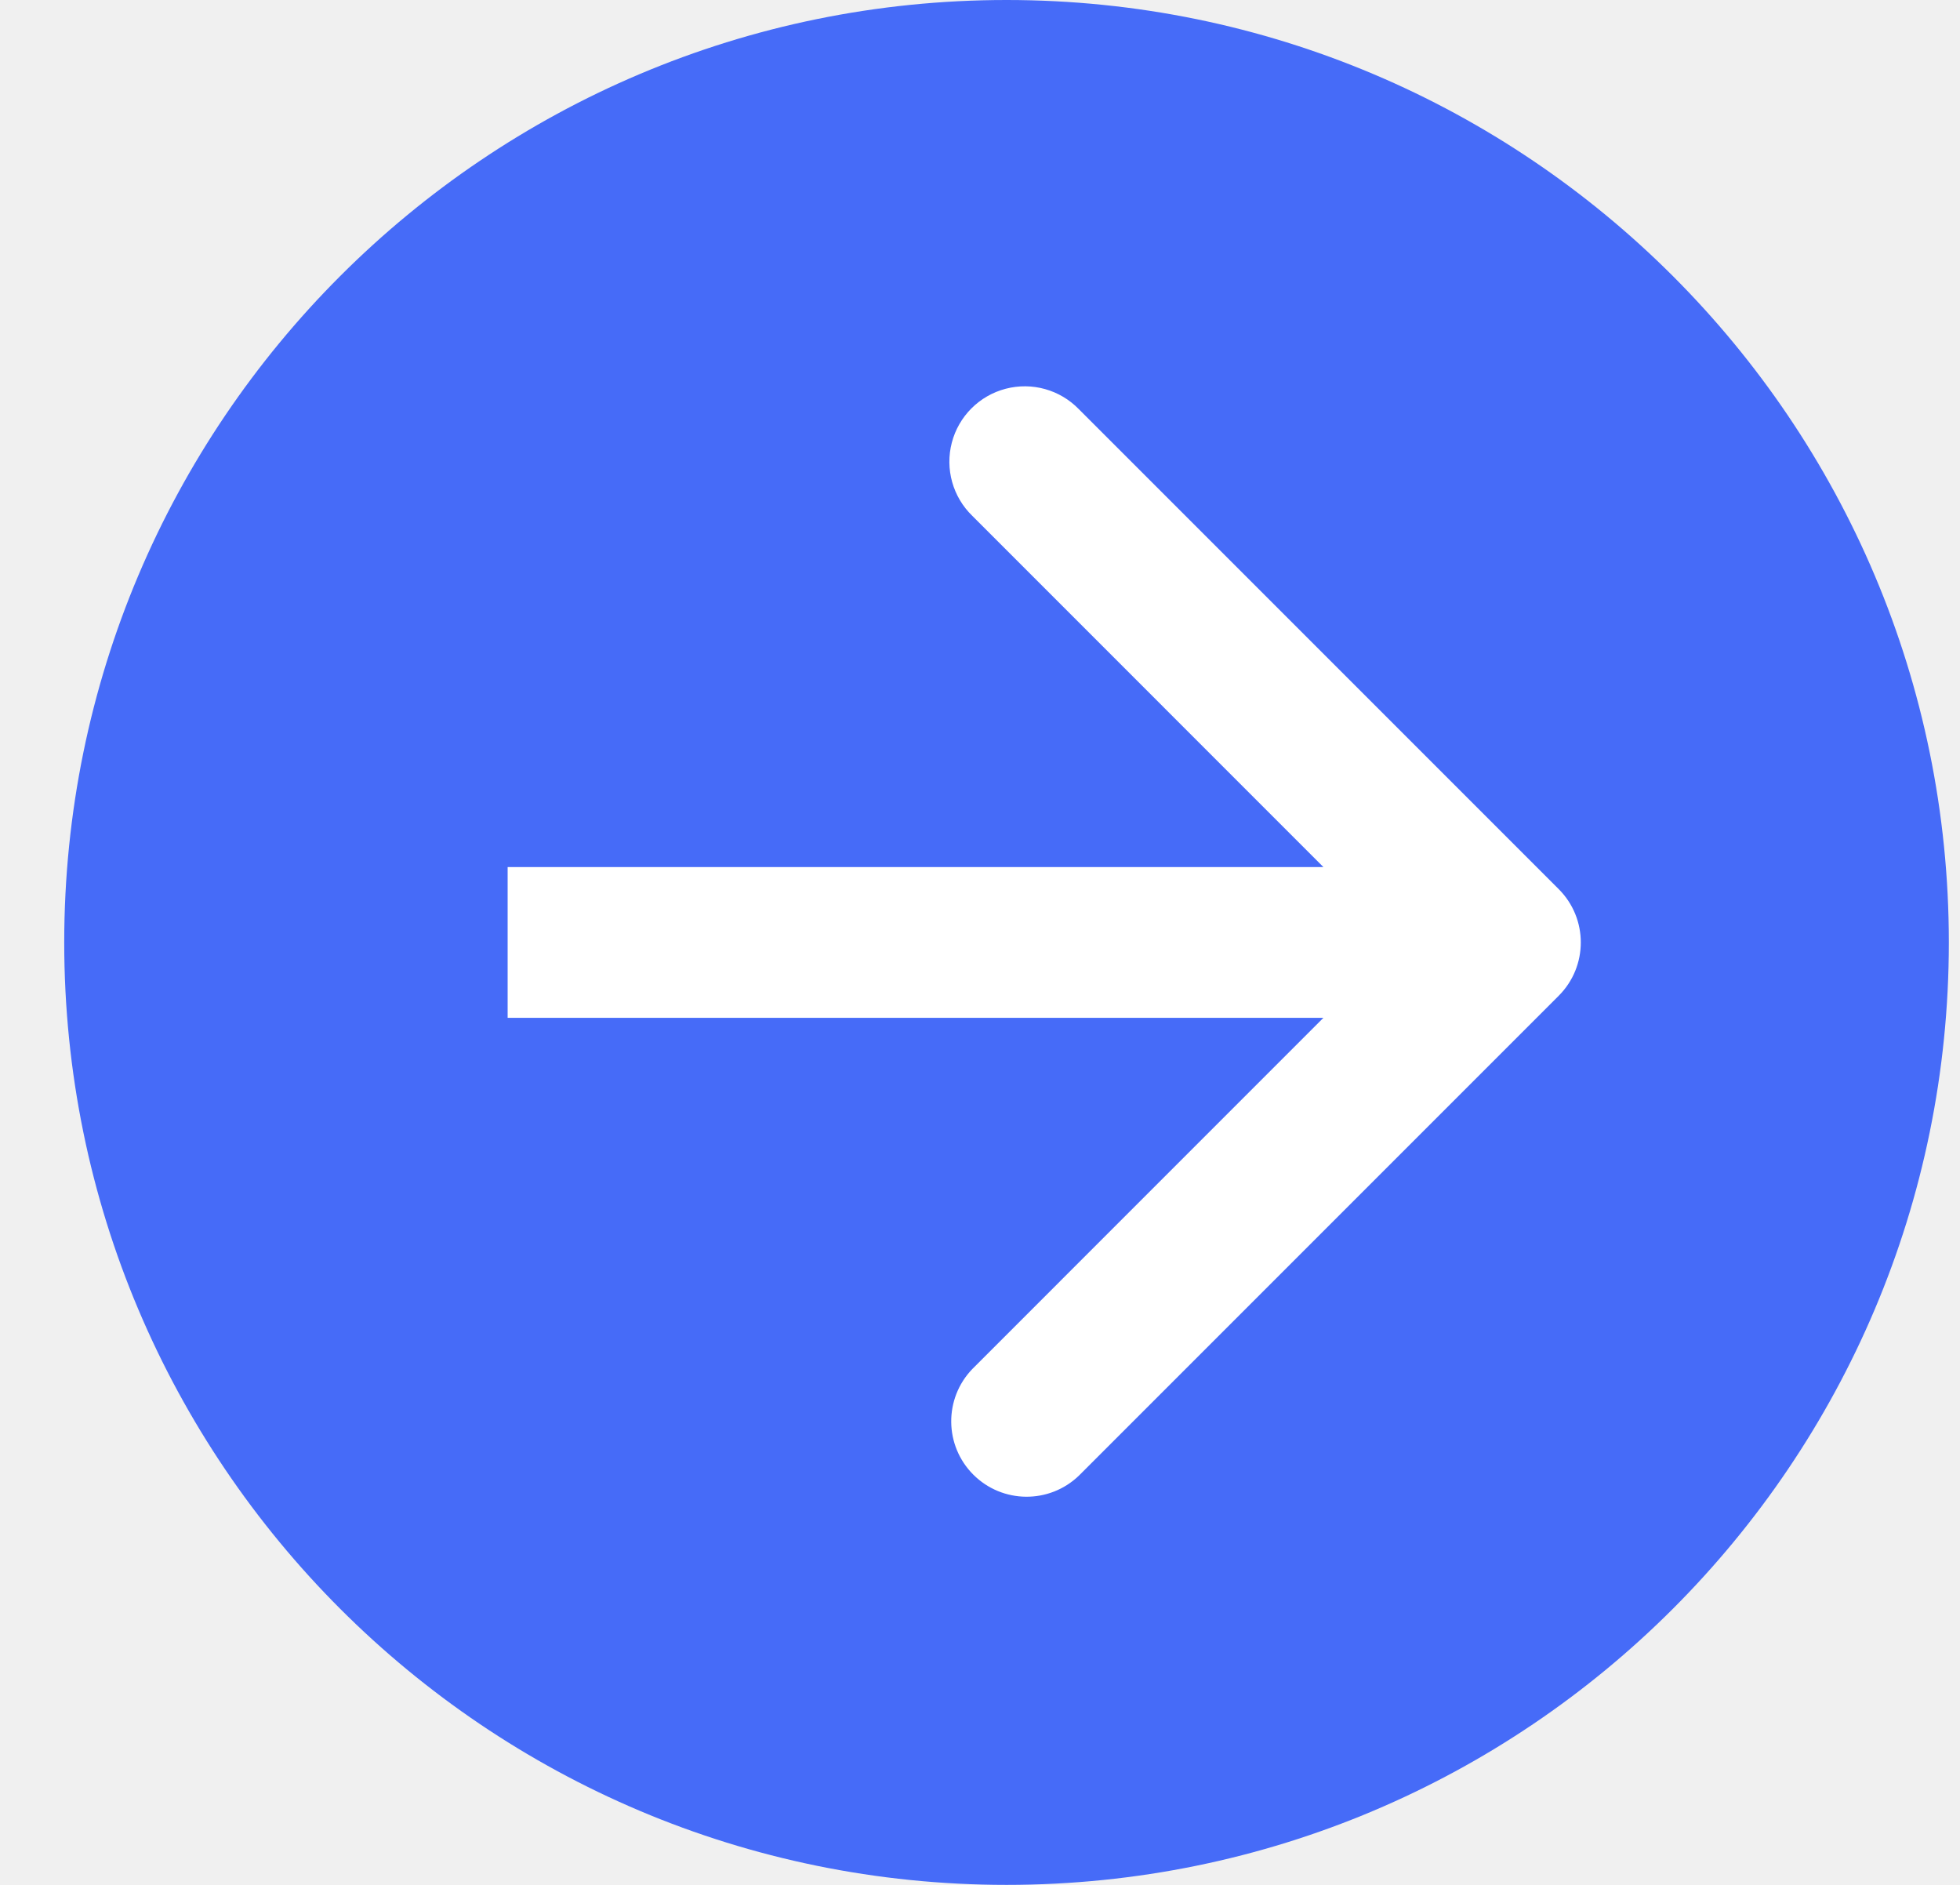
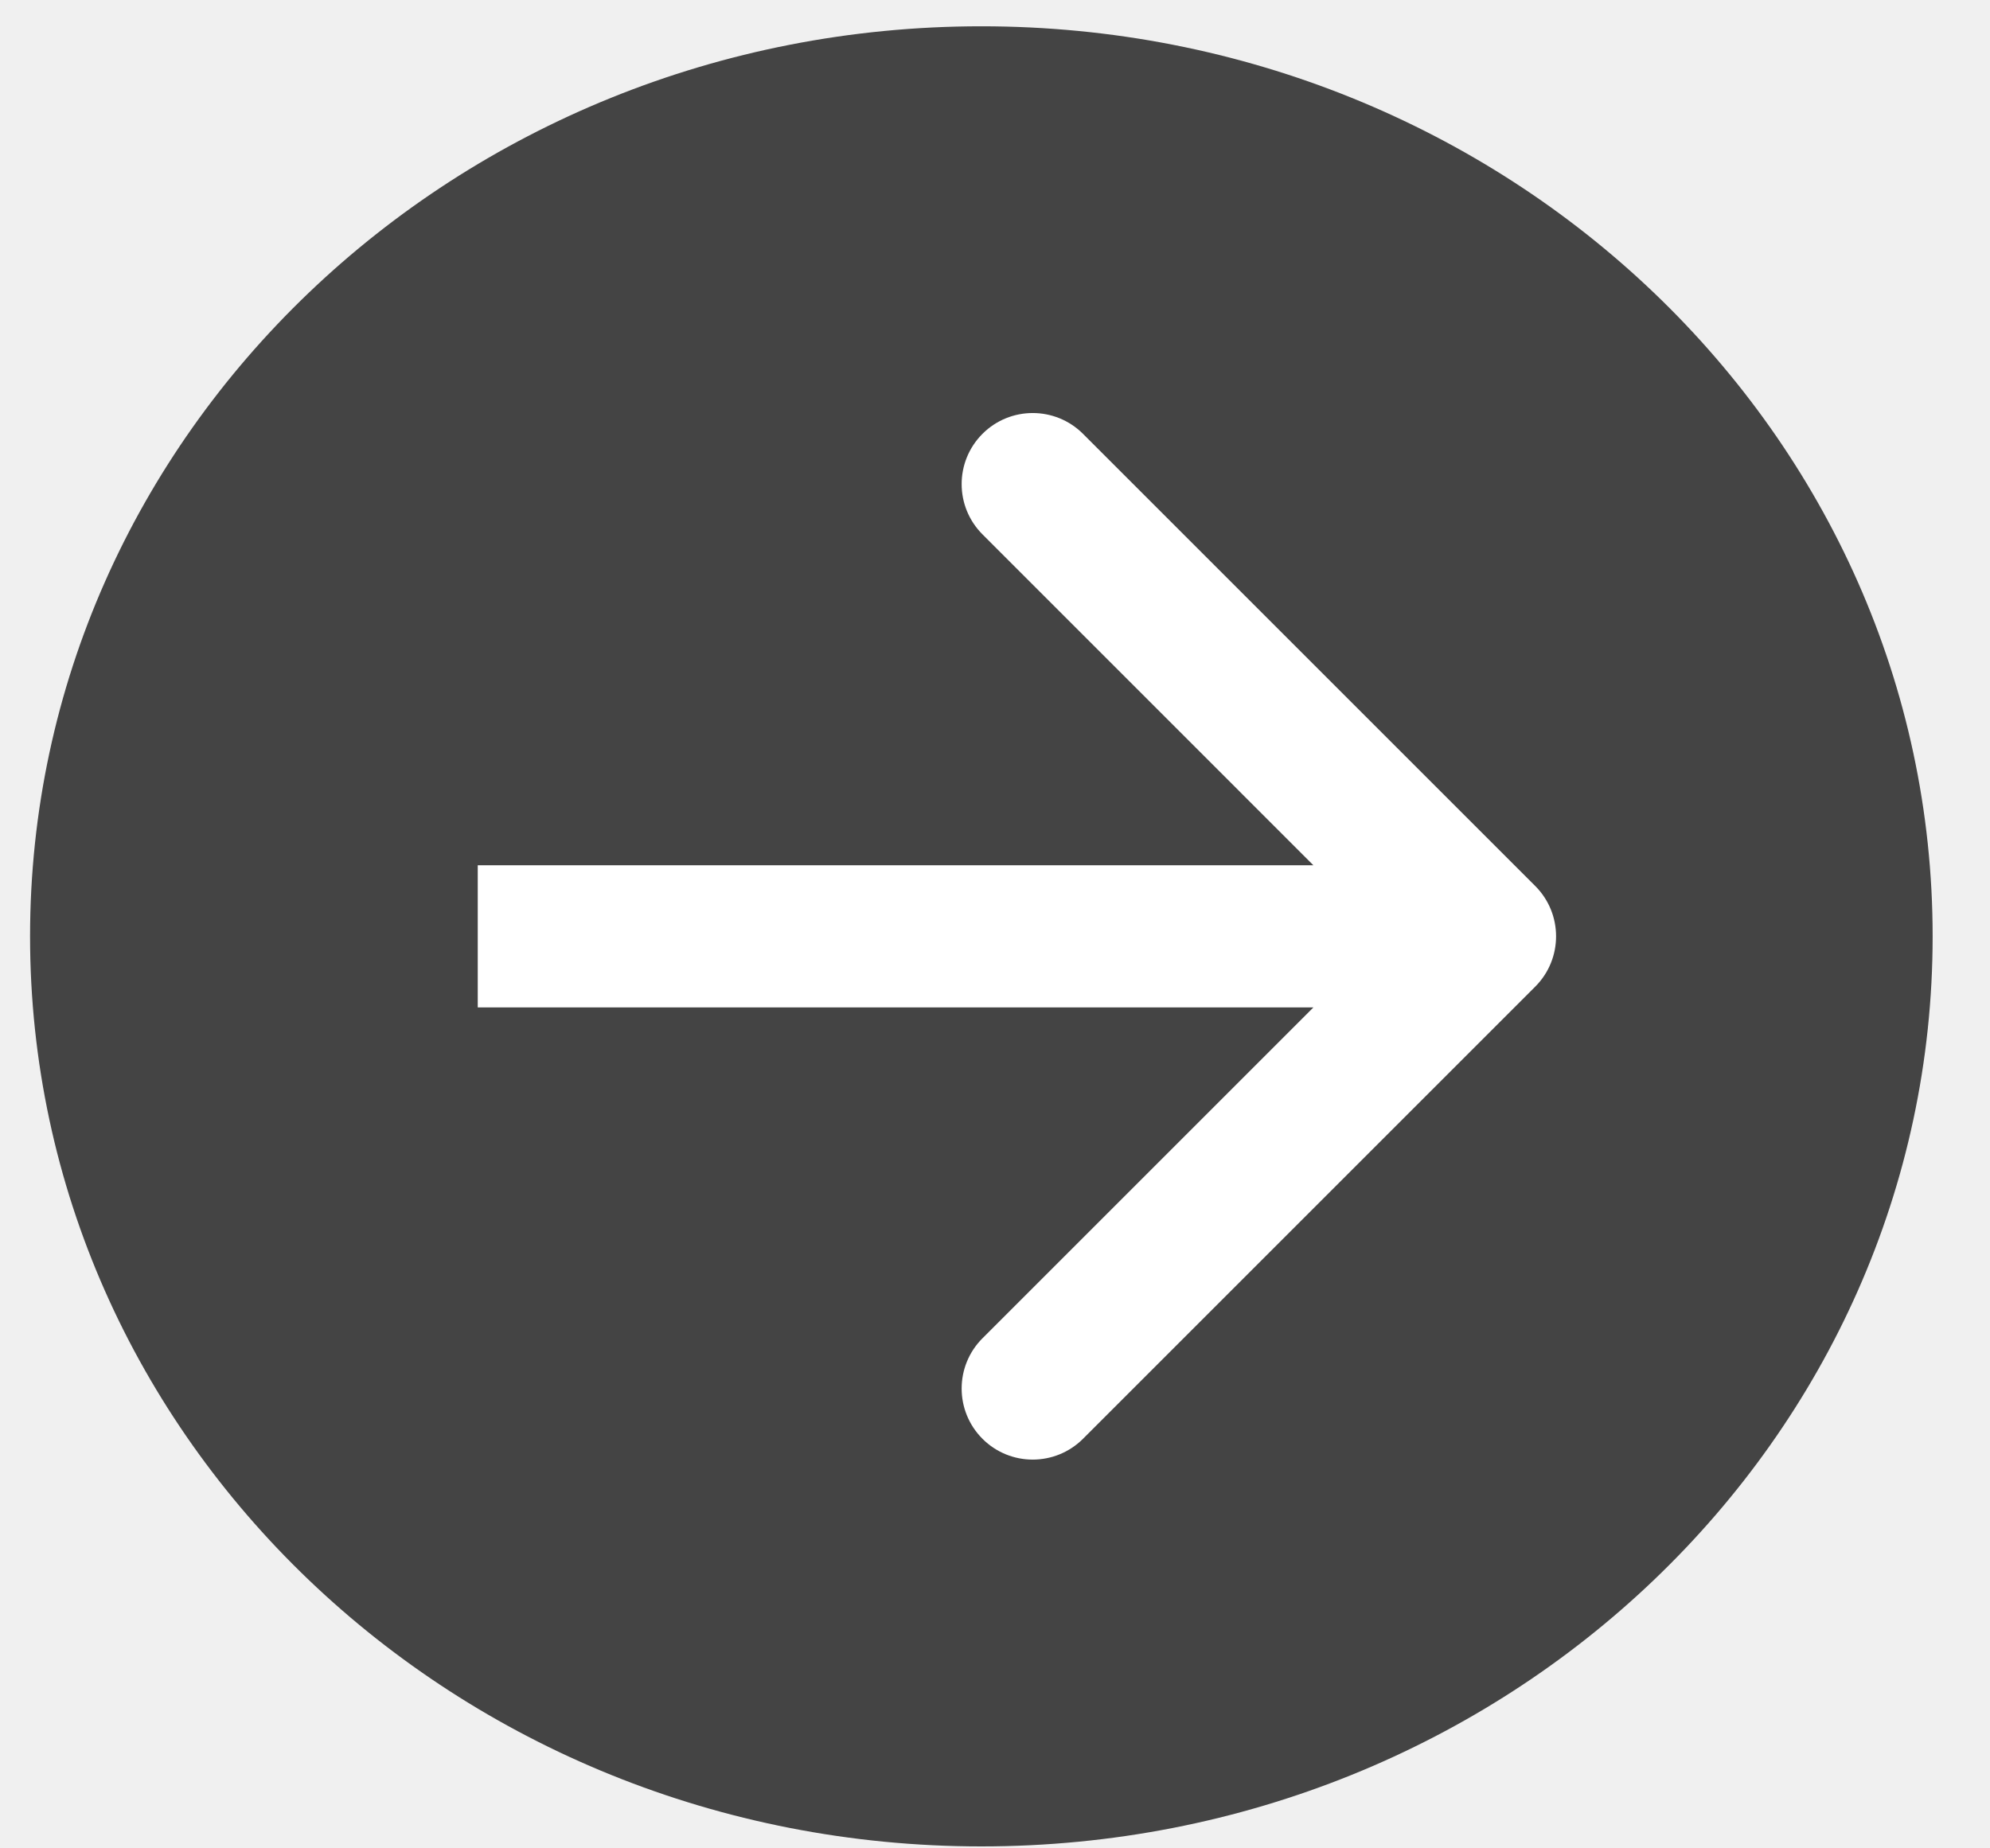
- <svg xmlns="http://www.w3.org/2000/svg" width="26" height="25" fill="none">
-   <circle cx="13.352" cy="12.5" r="12.5" fill="#466BF8" />
-   <path d="M20.677 13.207a1 1 0 000-1.414l-6.364-6.364a1 1 0 10-1.414 1.414l5.656 5.657-5.656 5.657a1 1 0 001.414 1.414l6.364-6.364zM6.734 13.5H19.97v-2H6.734v2z" fill="#fff" />
+ <svg xmlns="http://www.w3.org/2000/svg" width="28" height="26" viewBox="0 0 28 26" fill="none">
+   <ellipse cx="13.808" cy="13.177" rx="13.385" ry="12.807" fill="#444444" />
+   <path d="M21.602 13.884C21.992 13.493 21.992 12.86 21.602 12.469L15.238 6.105C14.847 5.715 14.214 5.715 13.824 6.105C13.433 6.496 13.433 7.129 13.824 7.52L19.48 13.177L13.824 18.833C13.433 19.224 13.433 19.857 13.824 20.248C14.214 20.638 14.847 20.638 15.238 20.248L21.602 13.884ZM6.722 14.177L20.895 14.177V12.177L6.722 12.177V14.177Z" fill="white" />
</svg>
